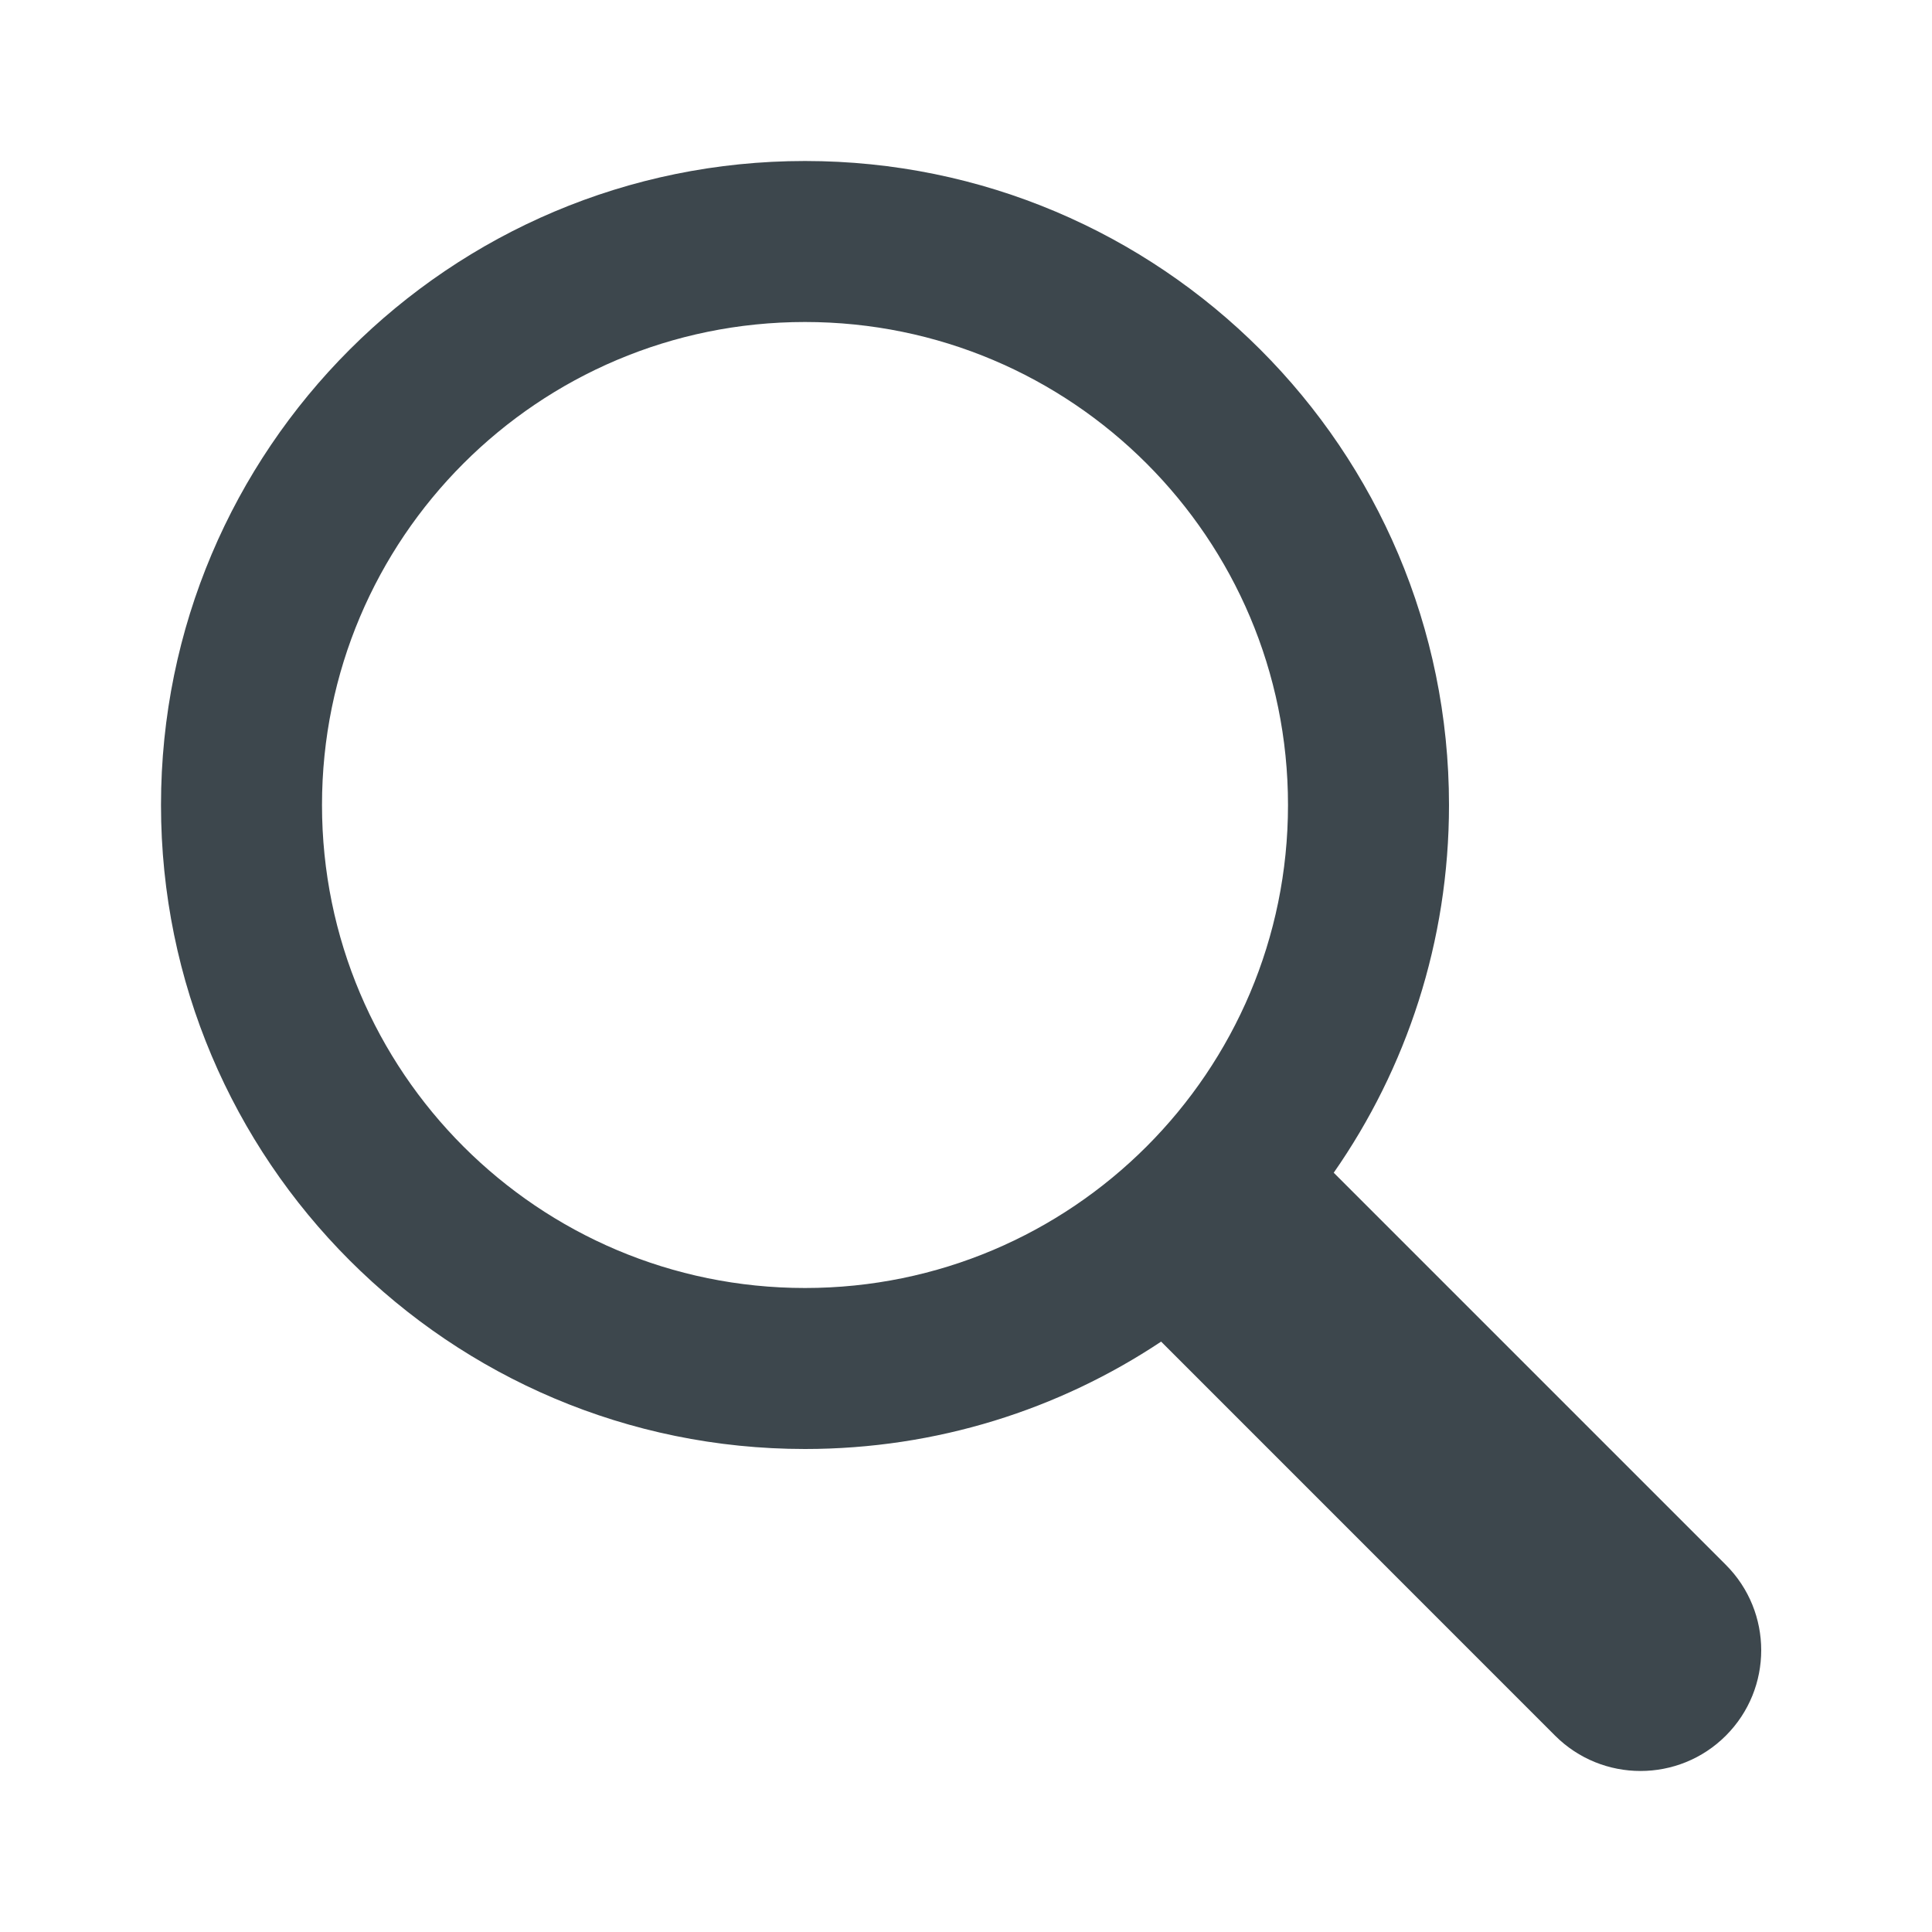
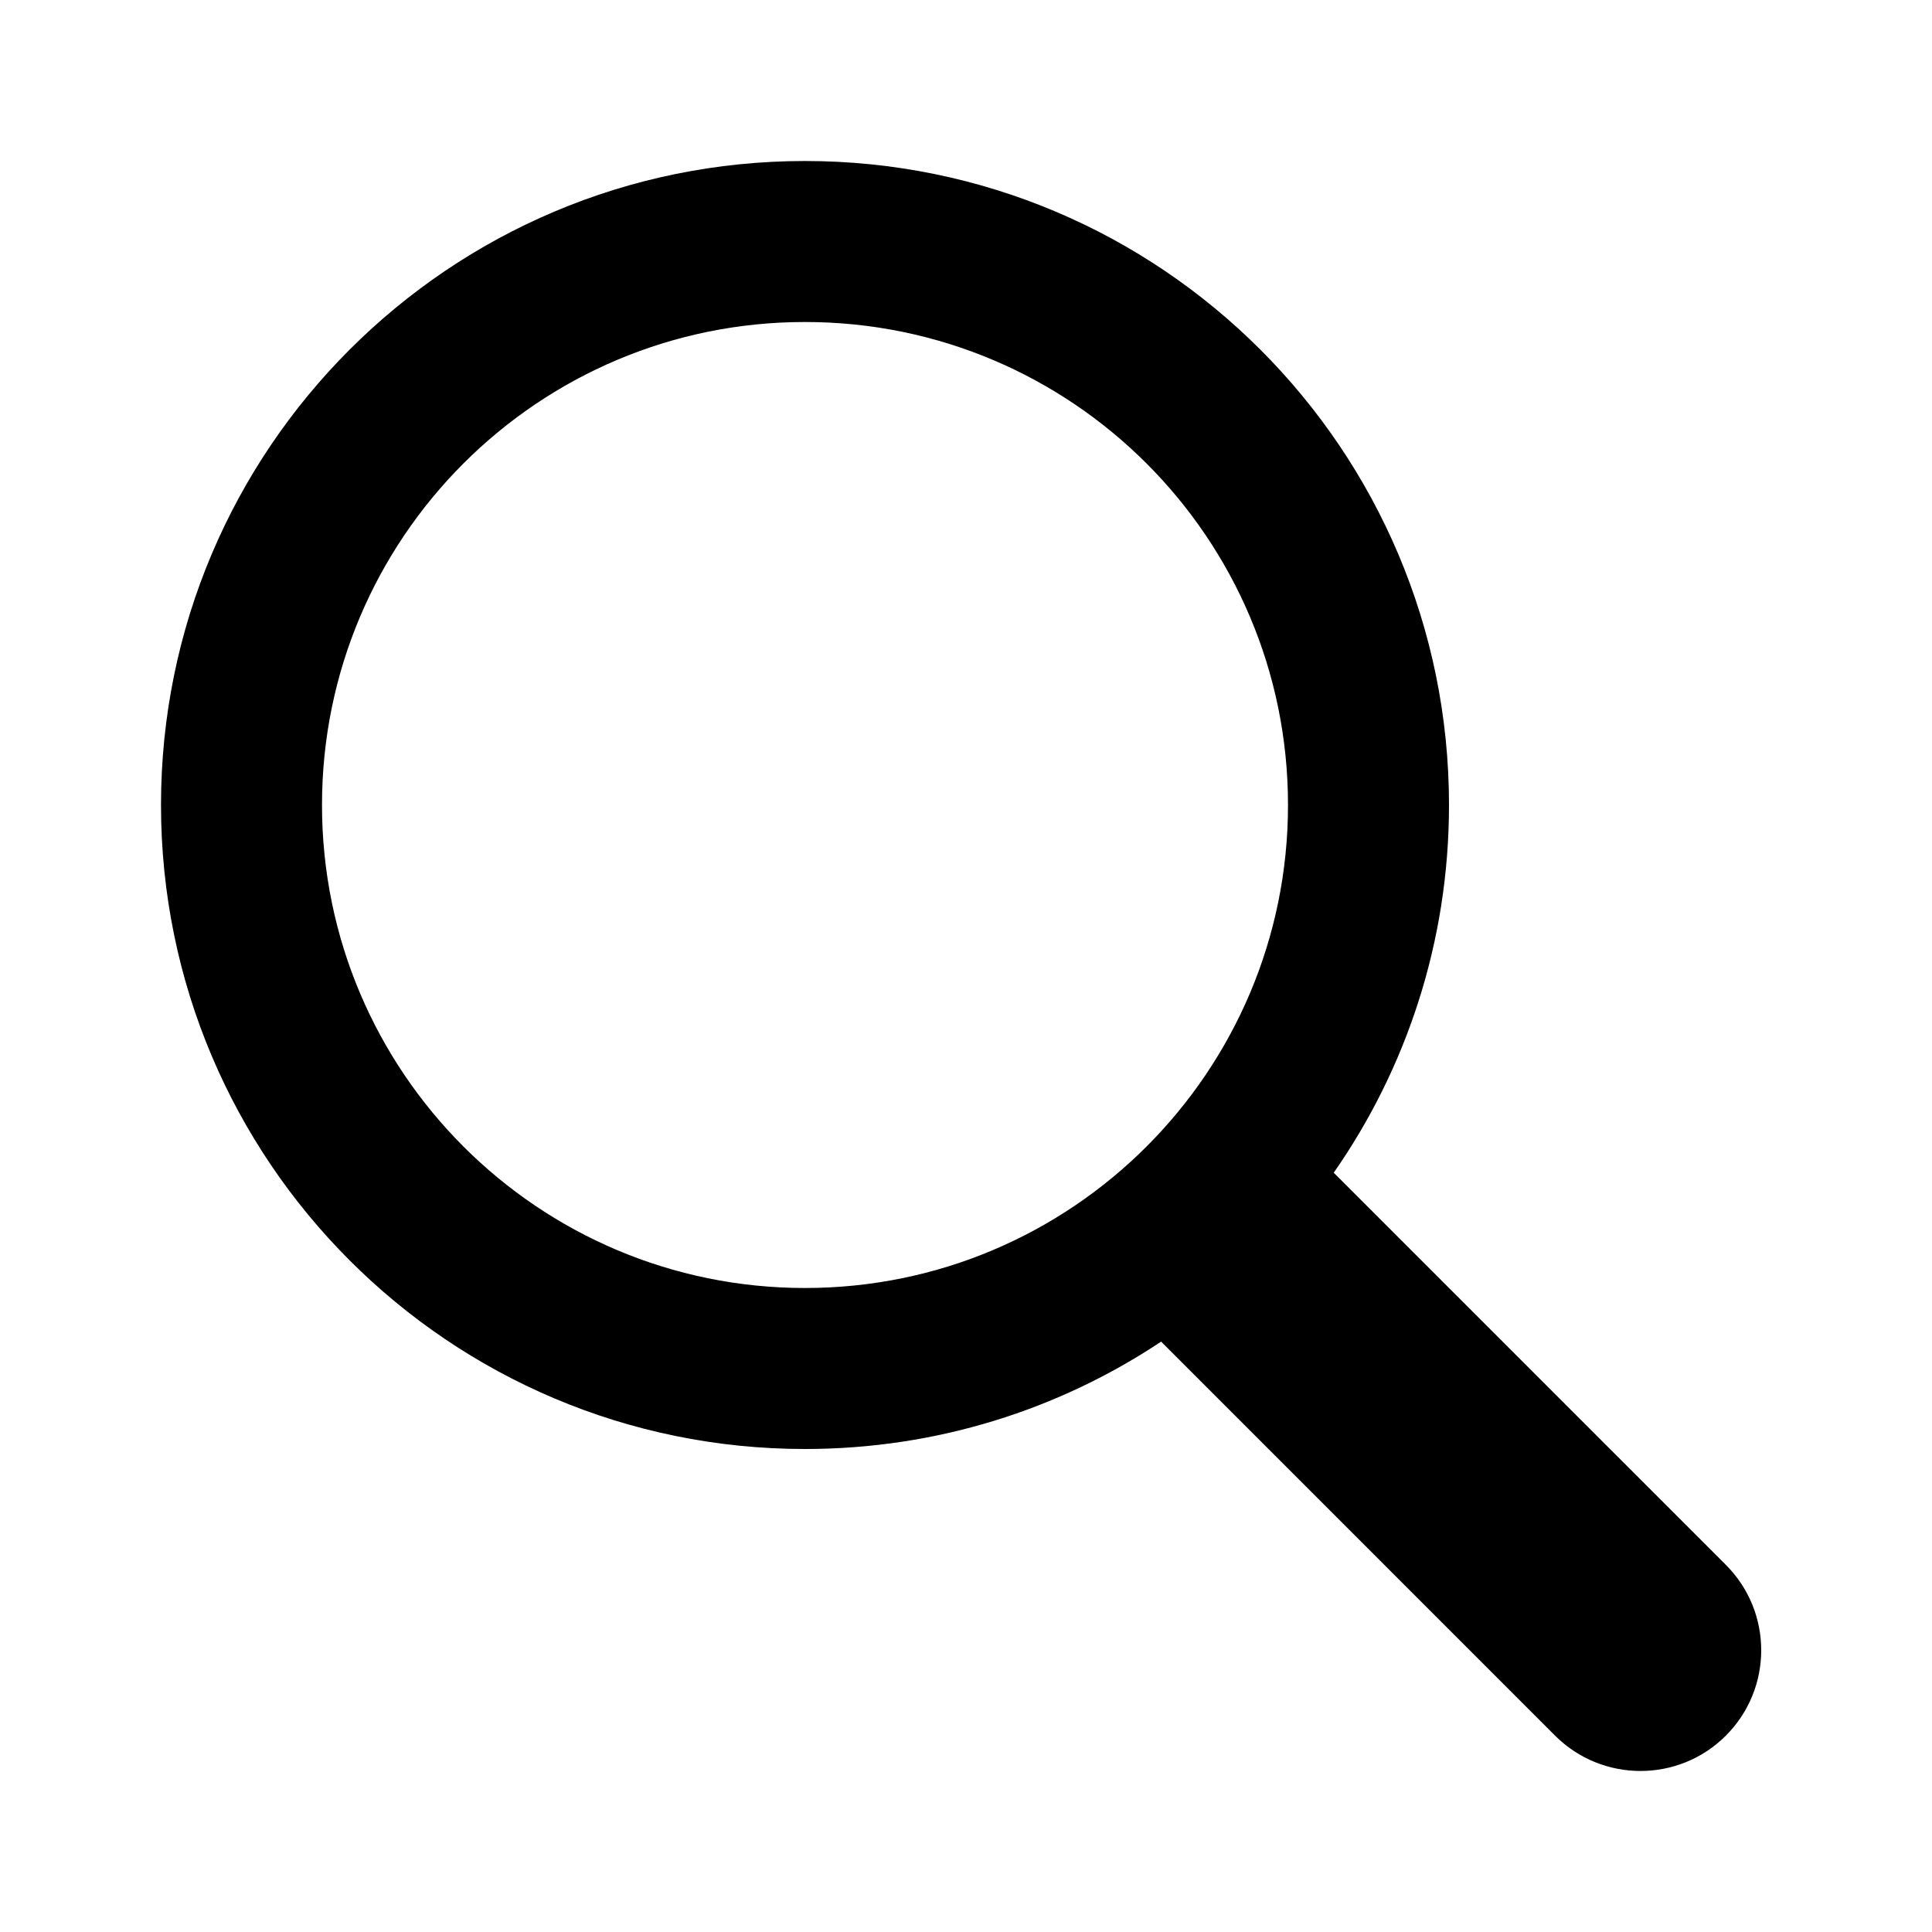
- <svg xmlns="http://www.w3.org/2000/svg" width="24" height="24" viewBox="0 0 24 24">
-   <path fill="#3D474D" fill-rule="evenodd" d="M10,2 C14.418,2 18,5.582 18,10 C18,11.698 17.471,13.273 16.568,14.568 L21.439,19.439 C22.025,20.025 22.025,20.975 21.439,21.561 C20.854,22.146 19.904,22.146 19.318,21.561 L14.424,16.666 C13.157,17.509 11.636,18 10,18 C5.582,18 2,14.418 2,10 C2,5.582 5.582,2 10,2 Z M10,16 C13.314,16 16,13.314 16,10 C16,6.686 13.314,4 10,4 C6.686,4 4,6.686 4,10 C4,13.314 6.686,16 10,16 Z" />
+ <svg xmlns="http://www.w3.org/2000/svg" width="100%" height="100%" viewBox="0 0 24 24">
+   <path fill="currentColor" fill-rule="evenodd" d="M10,2 C14.418,2 18,5.582 18,10 C18,11.698 17.471,13.273 16.568,14.568 L21.439,19.439 C22.025,20.025 22.025,20.975 21.439,21.561 C20.854,22.146 19.904,22.146 19.318,21.561 L14.424,16.666 C13.157,17.509 11.636,18 10,18 C5.582,18 2,14.418 2,10 C2,5.582 5.582,2 10,2 Z M10,16 C13.314,16 16,13.314 16,10 C16,6.686 13.314,4 10,4 C6.686,4 4,6.686 4,10 C4,13.314 6.686,16 10,16 Z" />
</svg>
